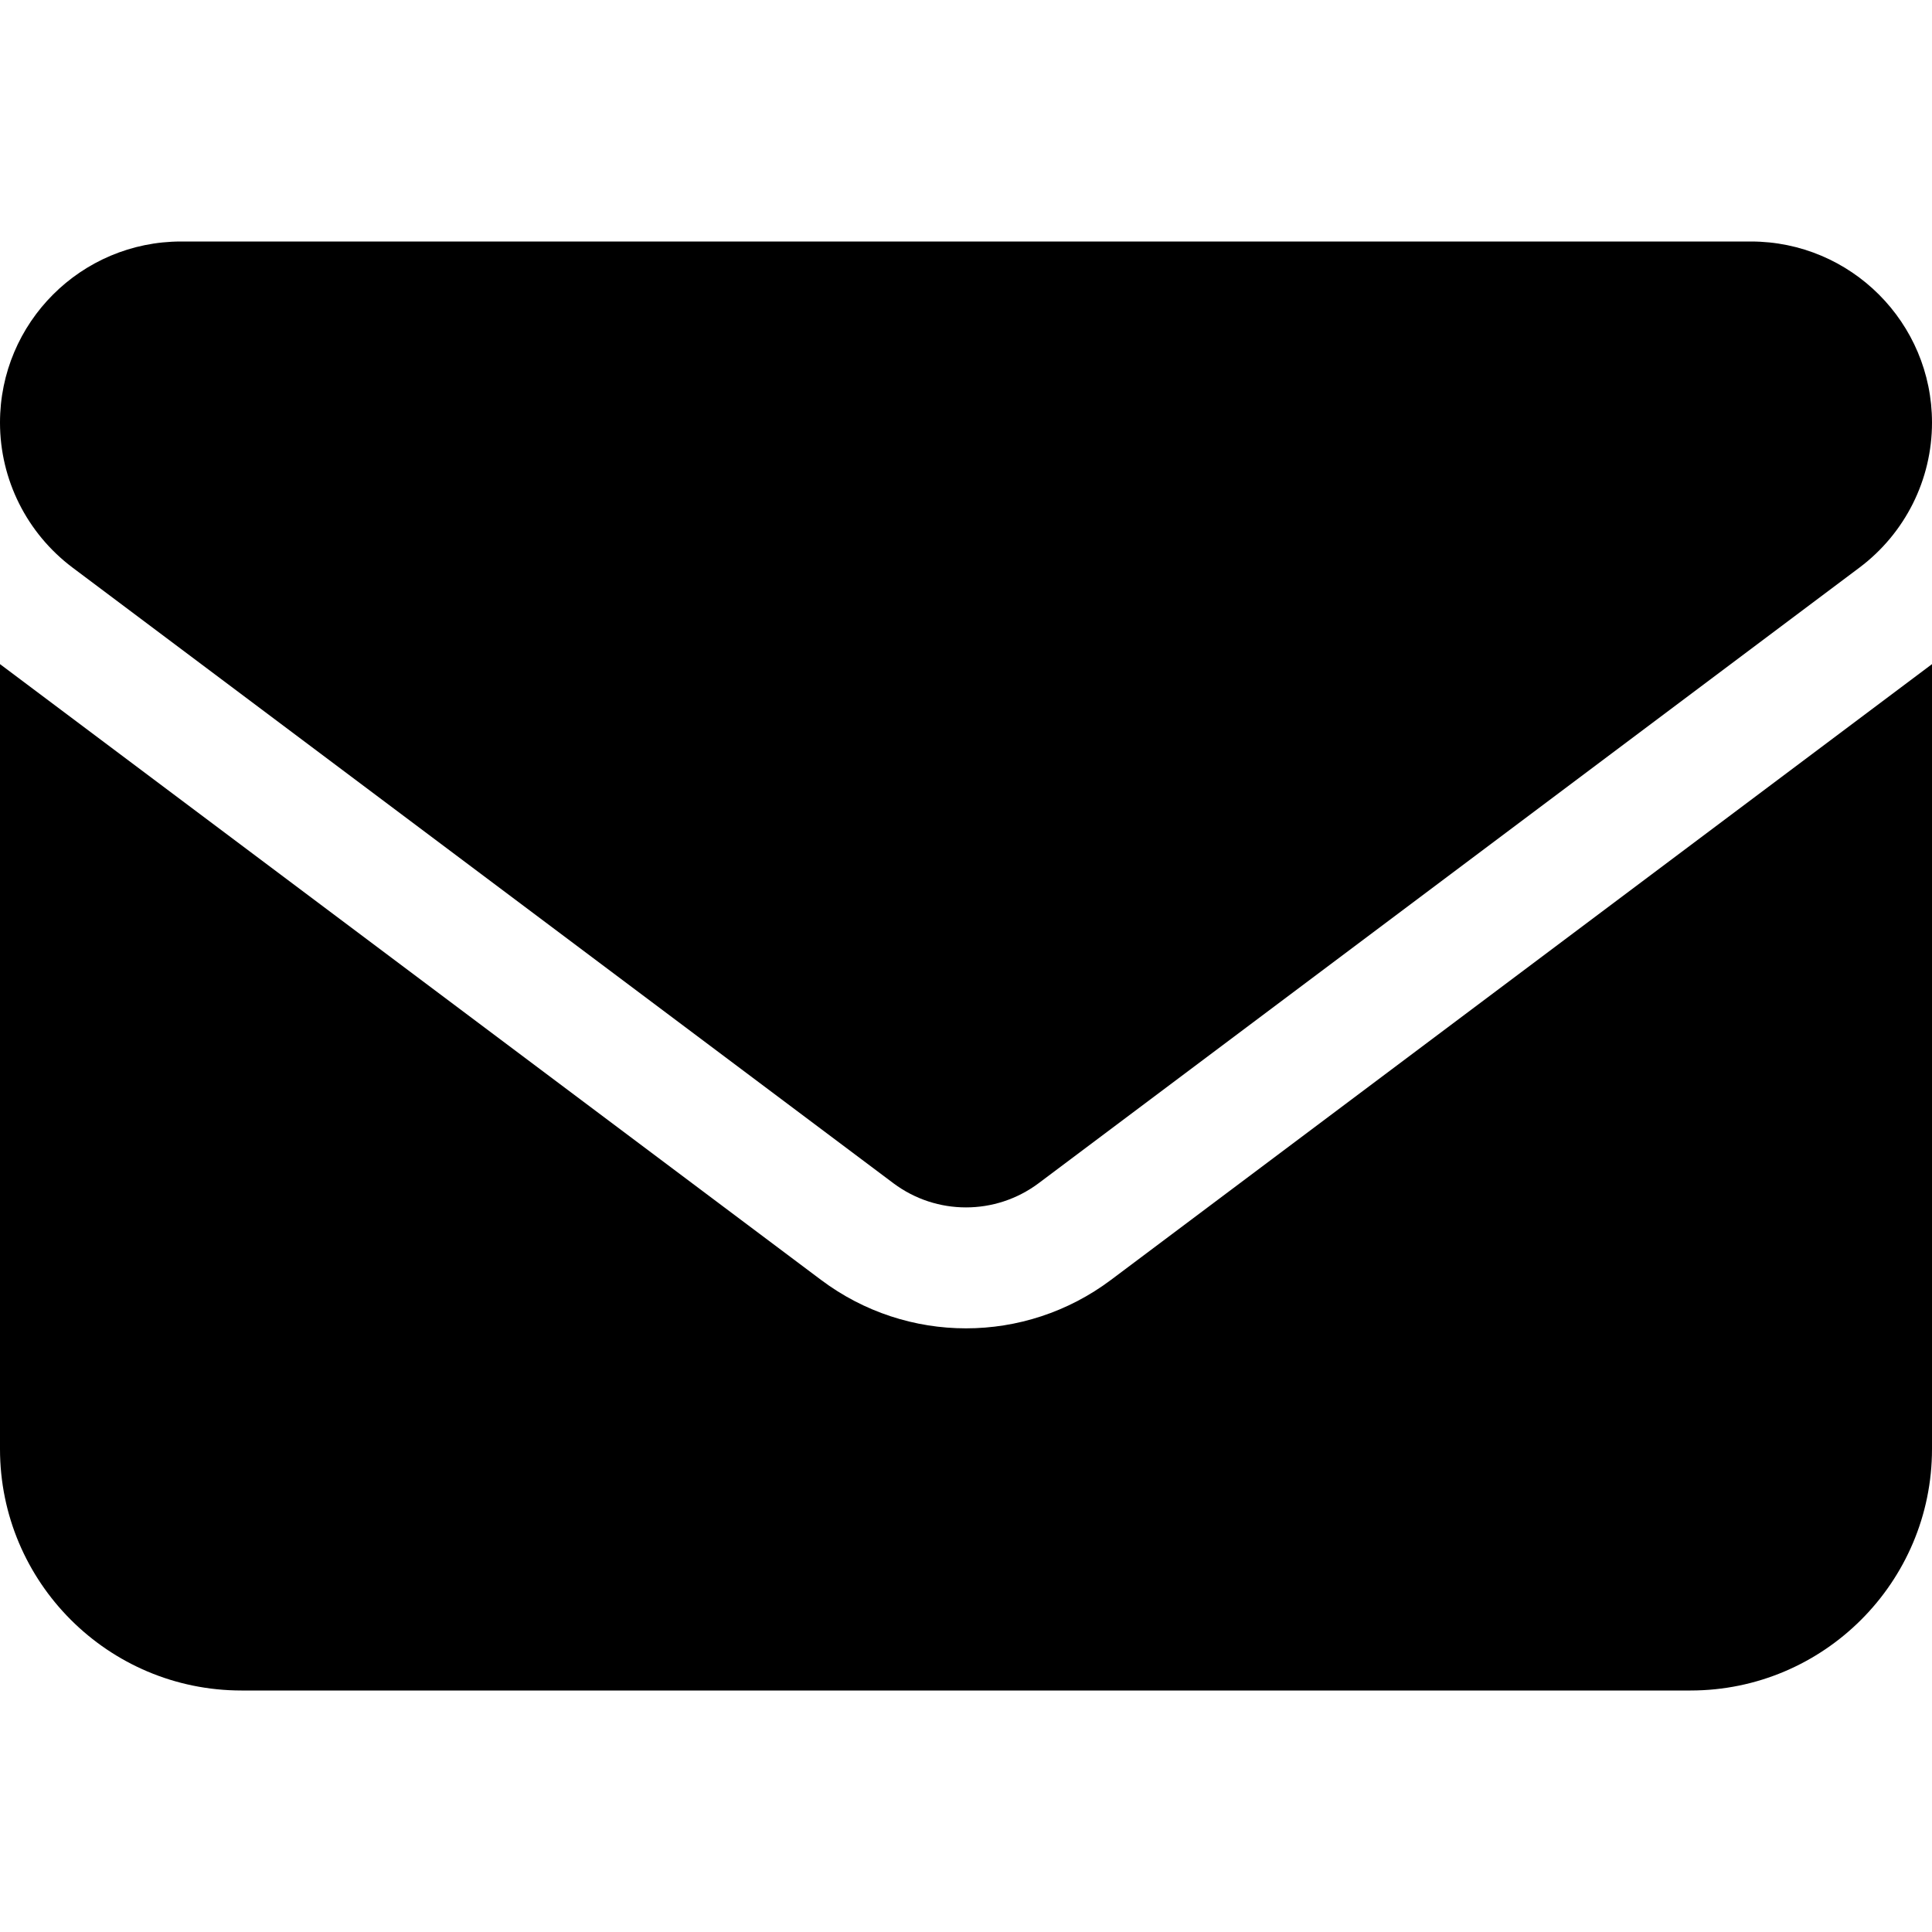
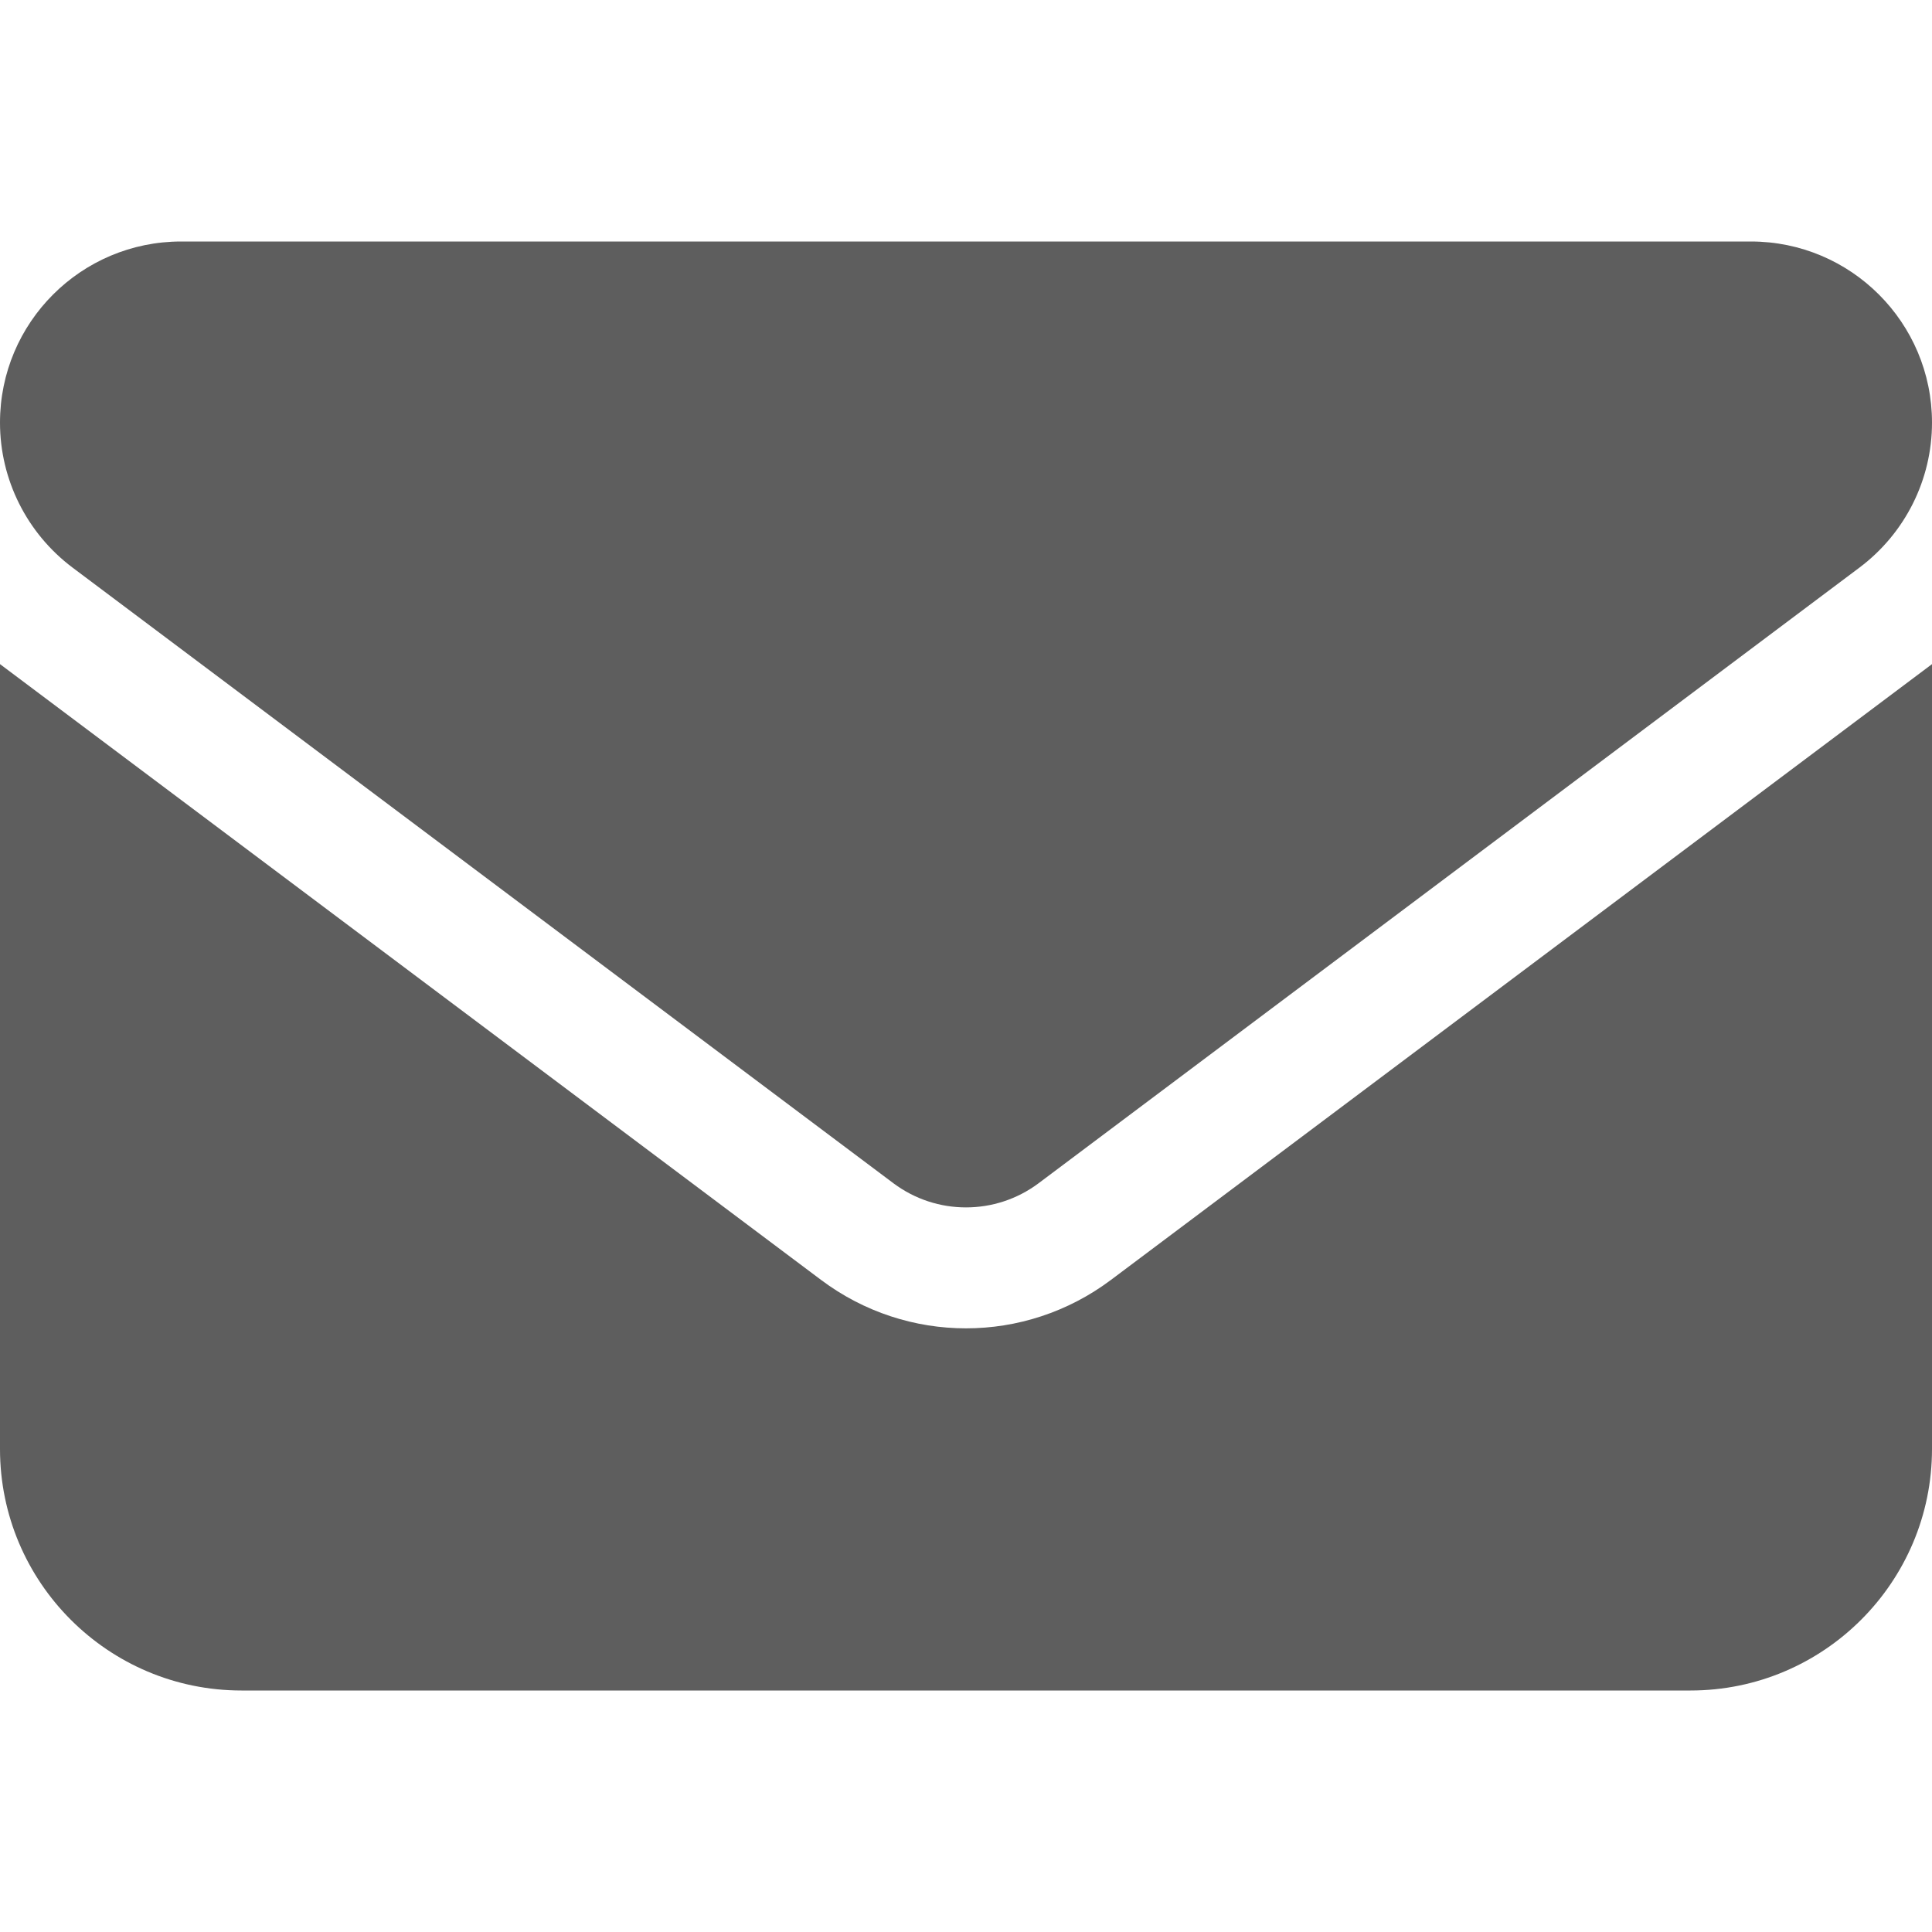
<svg xmlns="http://www.w3.org/2000/svg" viewBox="0 0 512 512">
-   <path d="M464 64C490.5 64 512 85.49 512 112C512 127.1 504.9 141.3 492.8 150.4L275.2 313.6C263.8 322.1 248.2 322.1 236.8 313.6L19.2 150.4C7.113 141.3 0 127.1 0 112C0 85.49 21.49 64 48 64H464zM217.6 339.2C240.4 356.3 271.6 356.3 294.4 339.2L512 176V384C512 419.3 483.3 448 448 448H64C28.65 448 0 419.3 0 384V176L217.6 339.2z" />
+   <path fill="#5e5e5e" d="M464 64C490.5 64 512 85.49 512 112C512 127.1 504.9 141.3 492.8 150.4L275.2 313.6C263.8 322.1 248.2 322.1 236.8 313.6L19.2 150.4C7.113 141.3 0 127.1 0 112C0 85.49 21.49 64 48 64H464zM217.6 339.2C240.4 356.3 271.6 356.3 294.4 339.2L512 176V384C512 419.3 483.3 448 448 448H64C28.65 448 0 419.3 0 384V176L217.6 339.2z" />
</svg>
